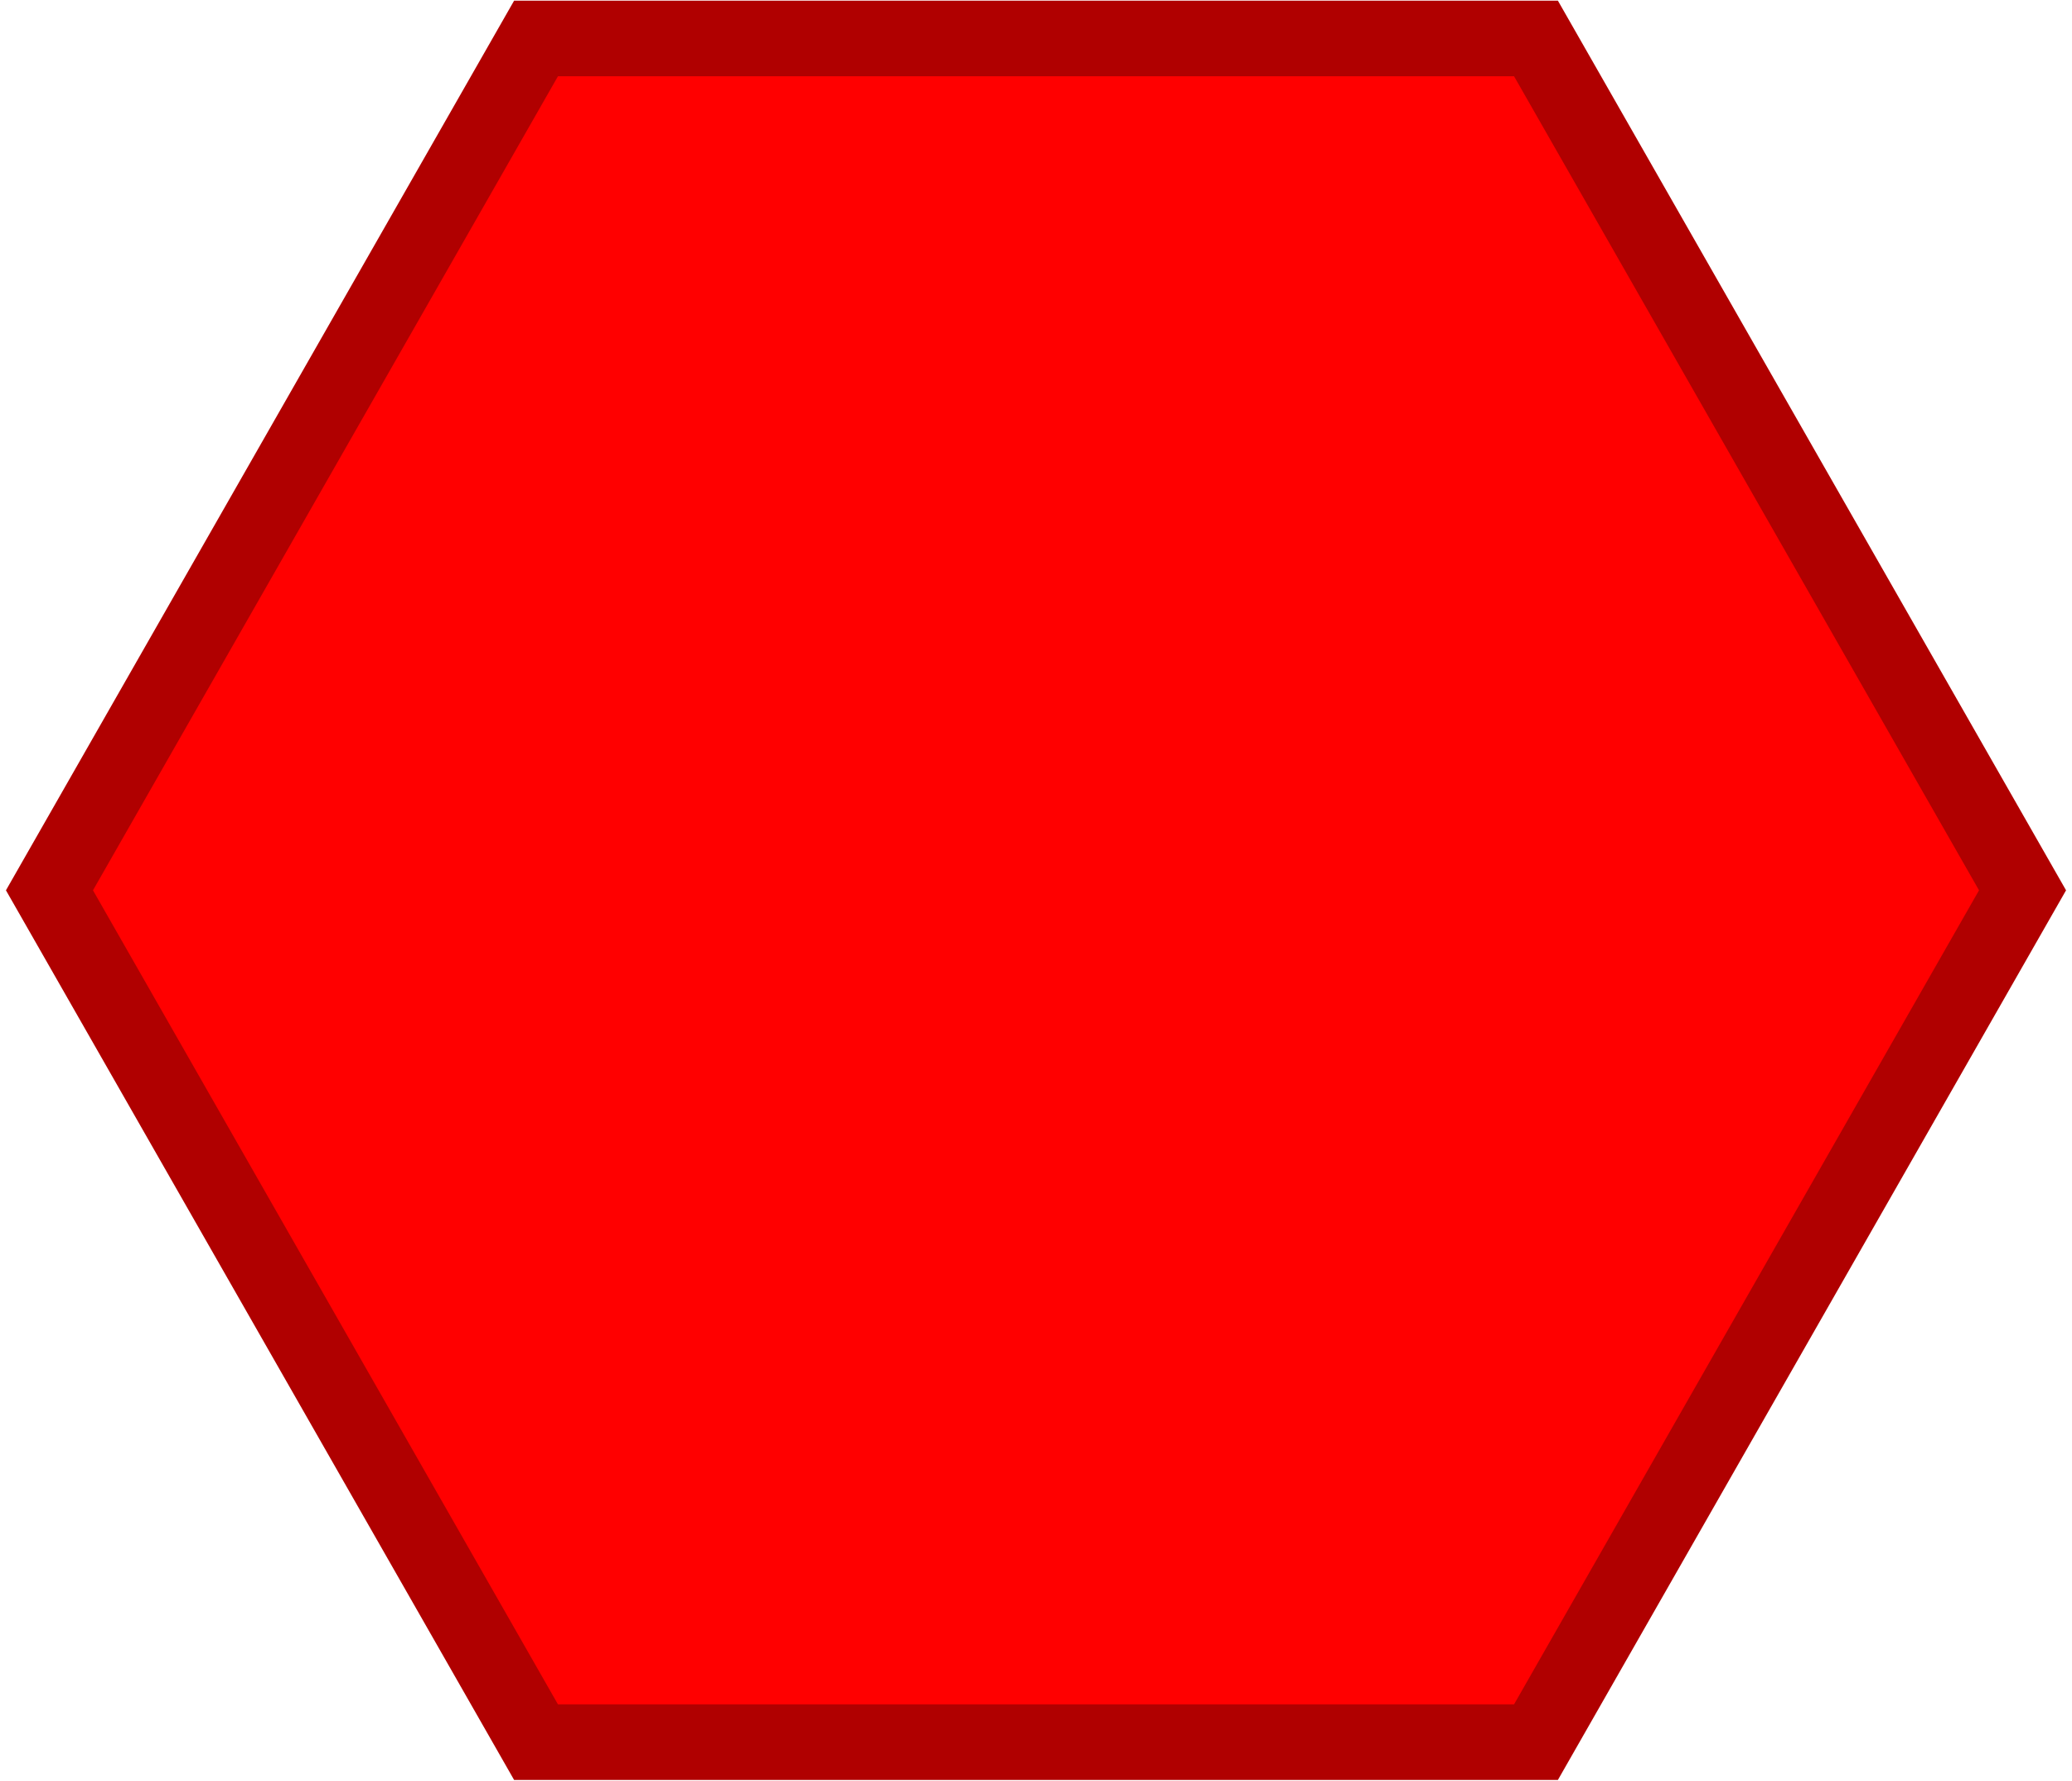
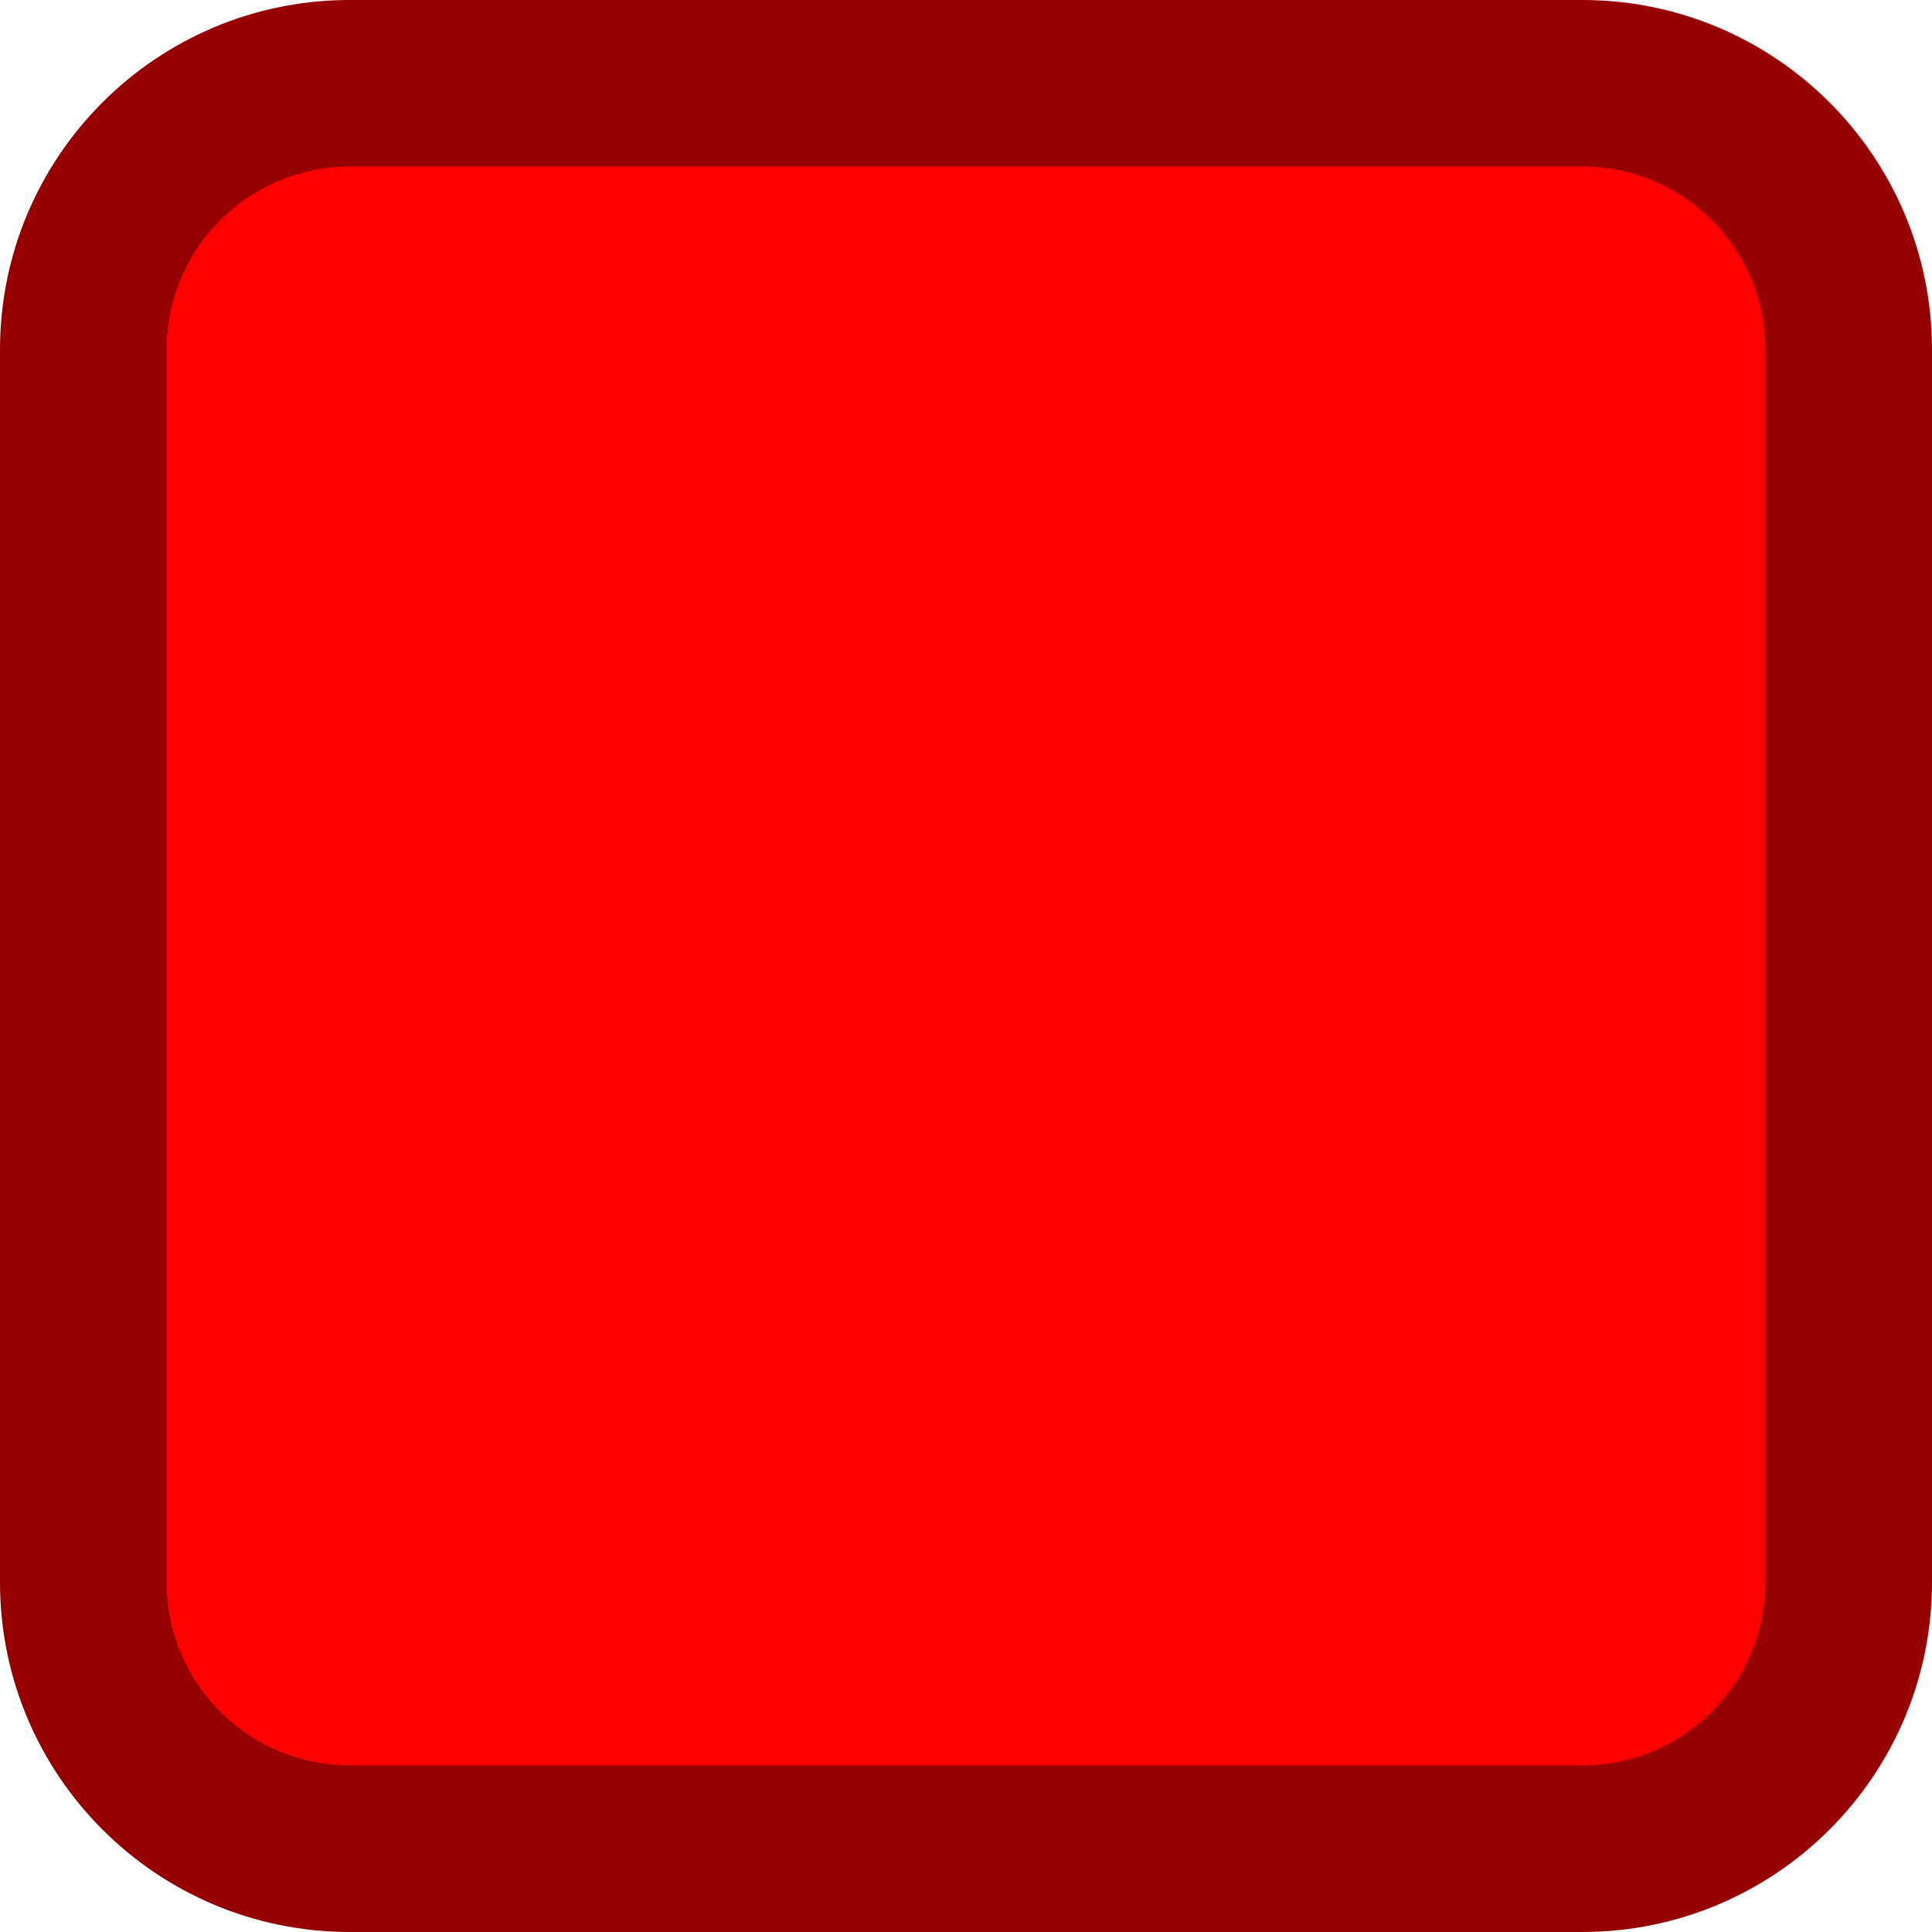
- <svg xmlns="http://www.w3.org/2000/svg" width="377" height="324" xml:space="preserve" overflow="hidden">
-   <g transform="translate(-1963 -954)">
-     <path d="M1972 1116 2060.53 961 2242.47 961 2331 1116 2242.47 1271 2060.53 1271Z" stroke="#B00000" stroke-width="13.75" stroke-miterlimit="8" fill="#FF0000" fill-rule="evenodd" />
-   </g>
+ <svg xmlns="http://www.w3.org/2000/svg" width="58" height="58" viewBox="0 0 58 58" fill="none">
+   <rect x="2.5" y="2.5" width="53" height="53" rx="8" fill="#FF0000" />
+   <path fill="rgba(150, 0, 0, 1)" d="M10.5 0L47.5 0C53.299 0 58 4.701 58 10.5L58 47.5C58 53.299 53.299 58 47.5 58L10.5 58C4.701 58 0 53.299 0 47.5L0 10.5C0 4.701 4.701 0 10.5 0ZM10.5 5C7.462 5 5 7.462 5 10.5L5 47.5C5 50.538 7.462 53 10.5 53L47.5 53C50.538 53 53 50.538 53 47.5L53 10.5C53 7.462 50.538 5 47.5 5L10.5 5Z" />
</svg>
